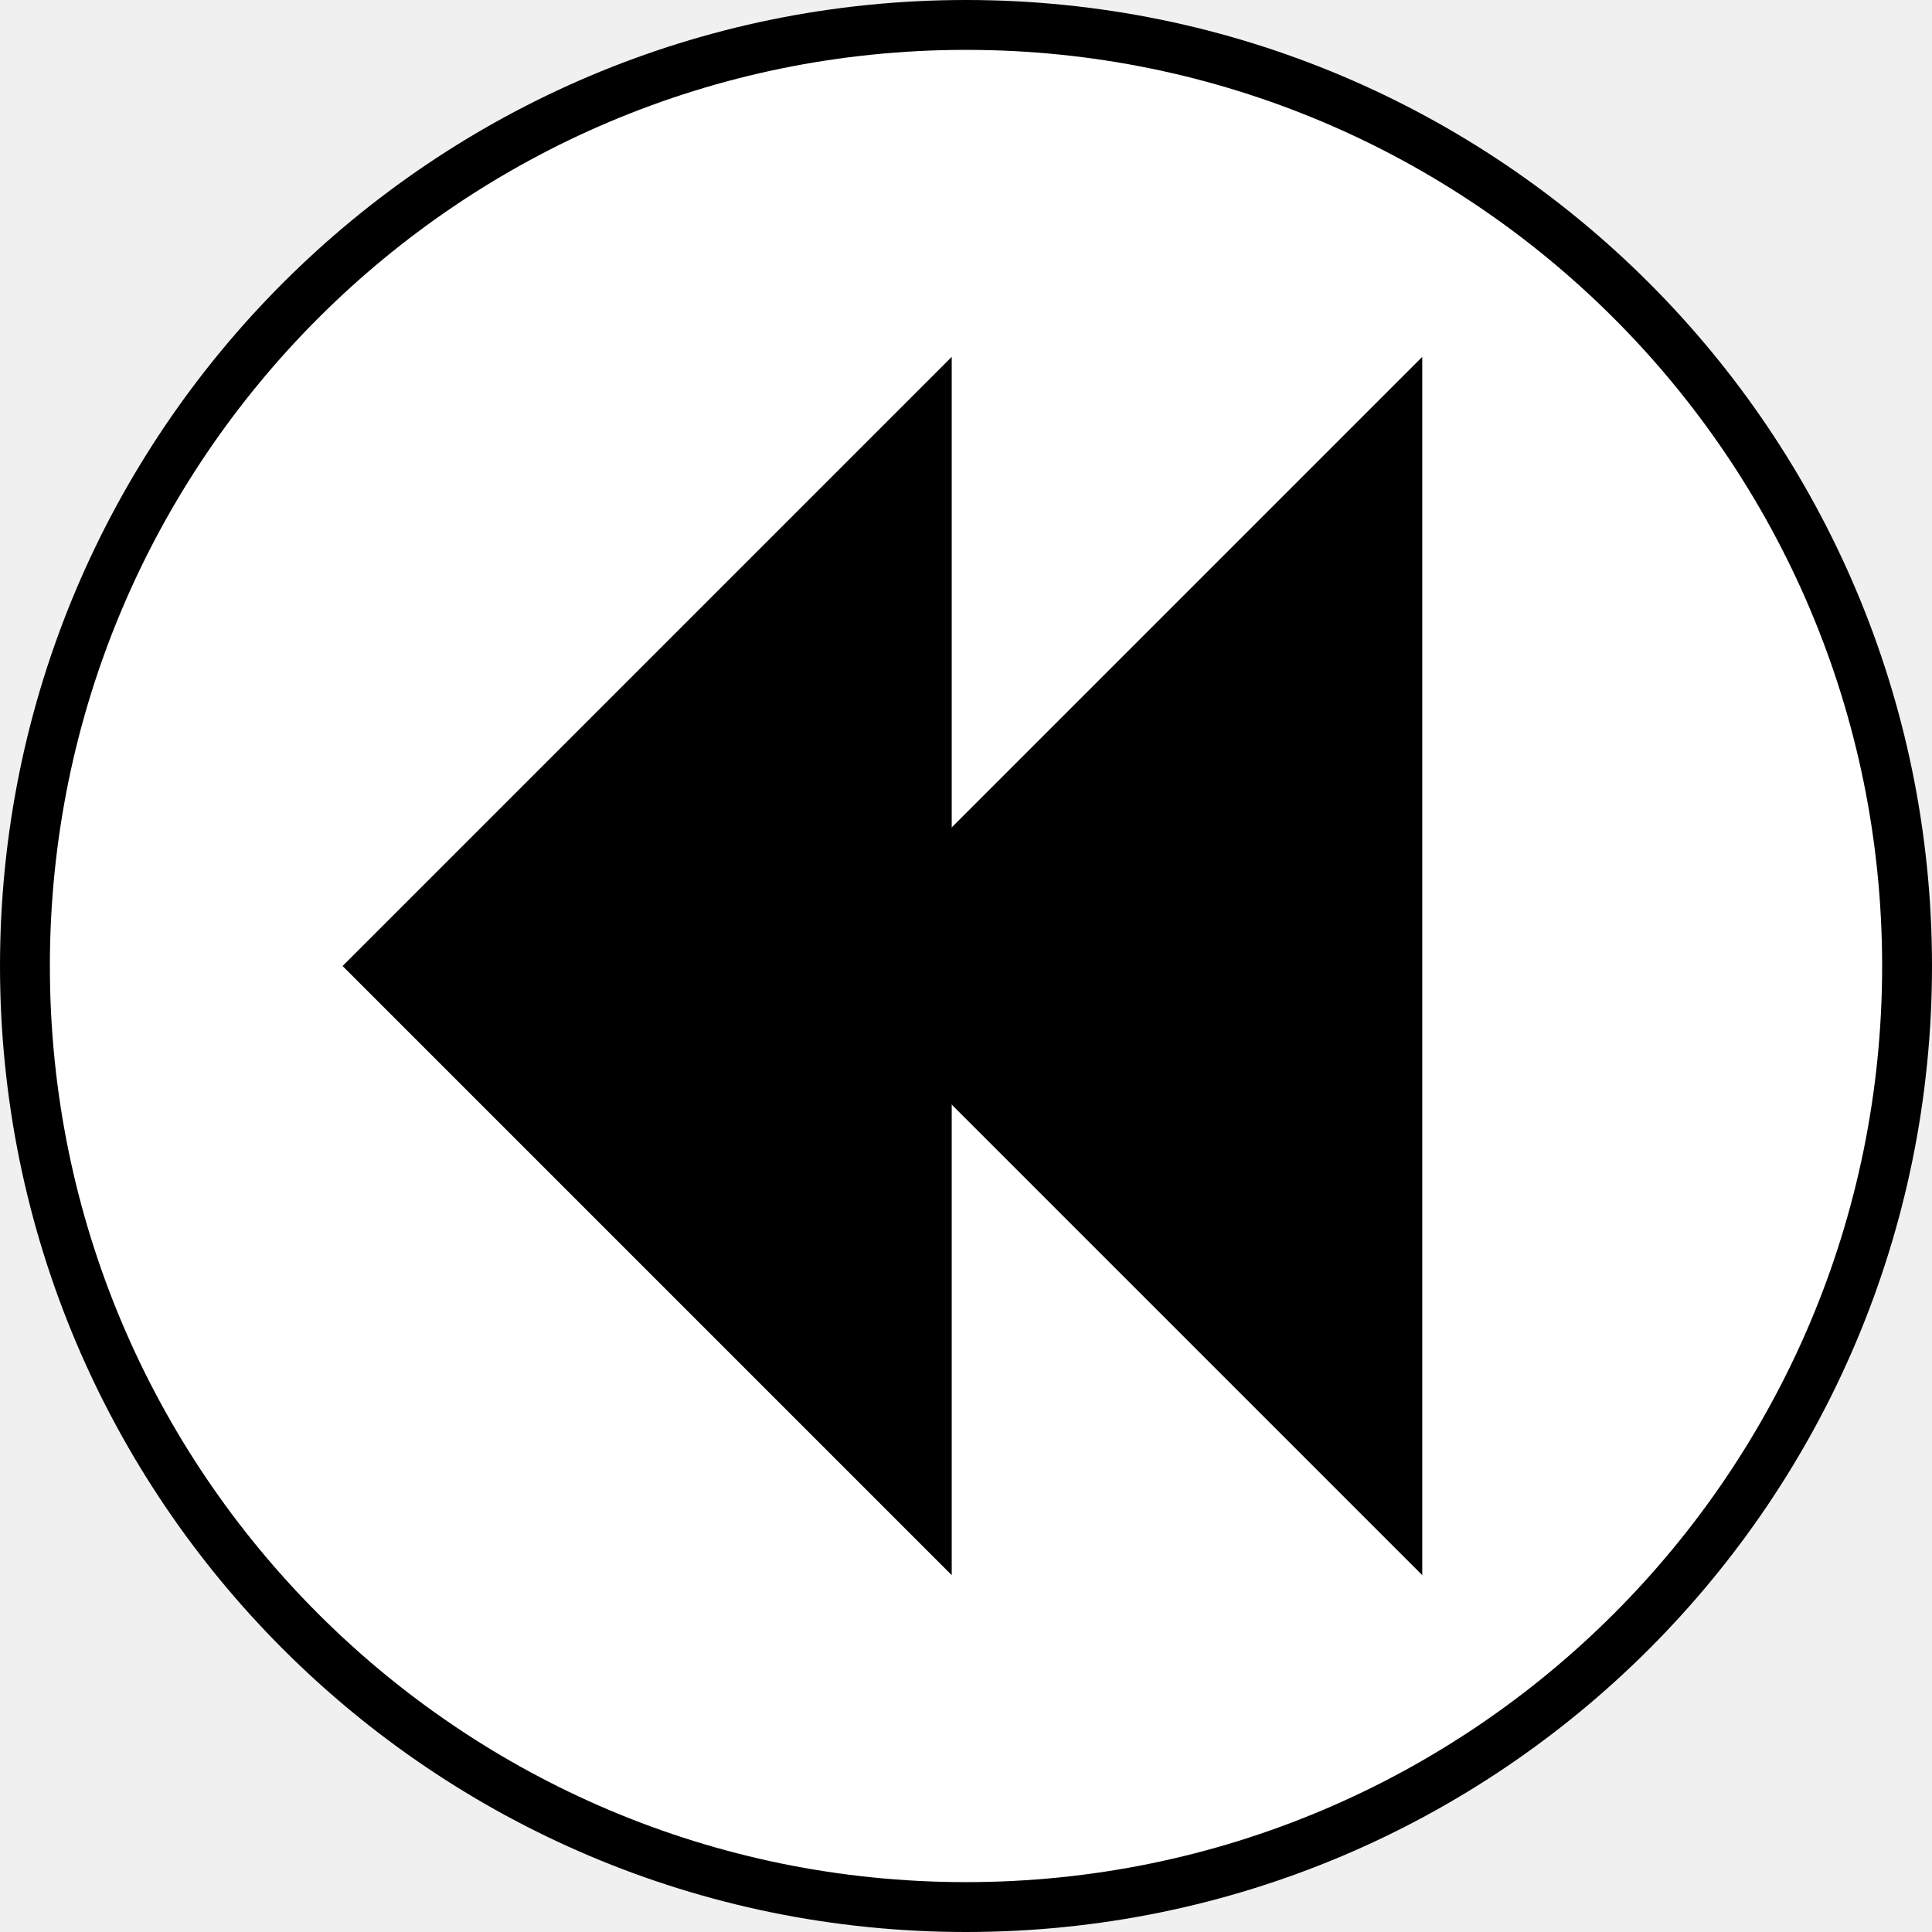
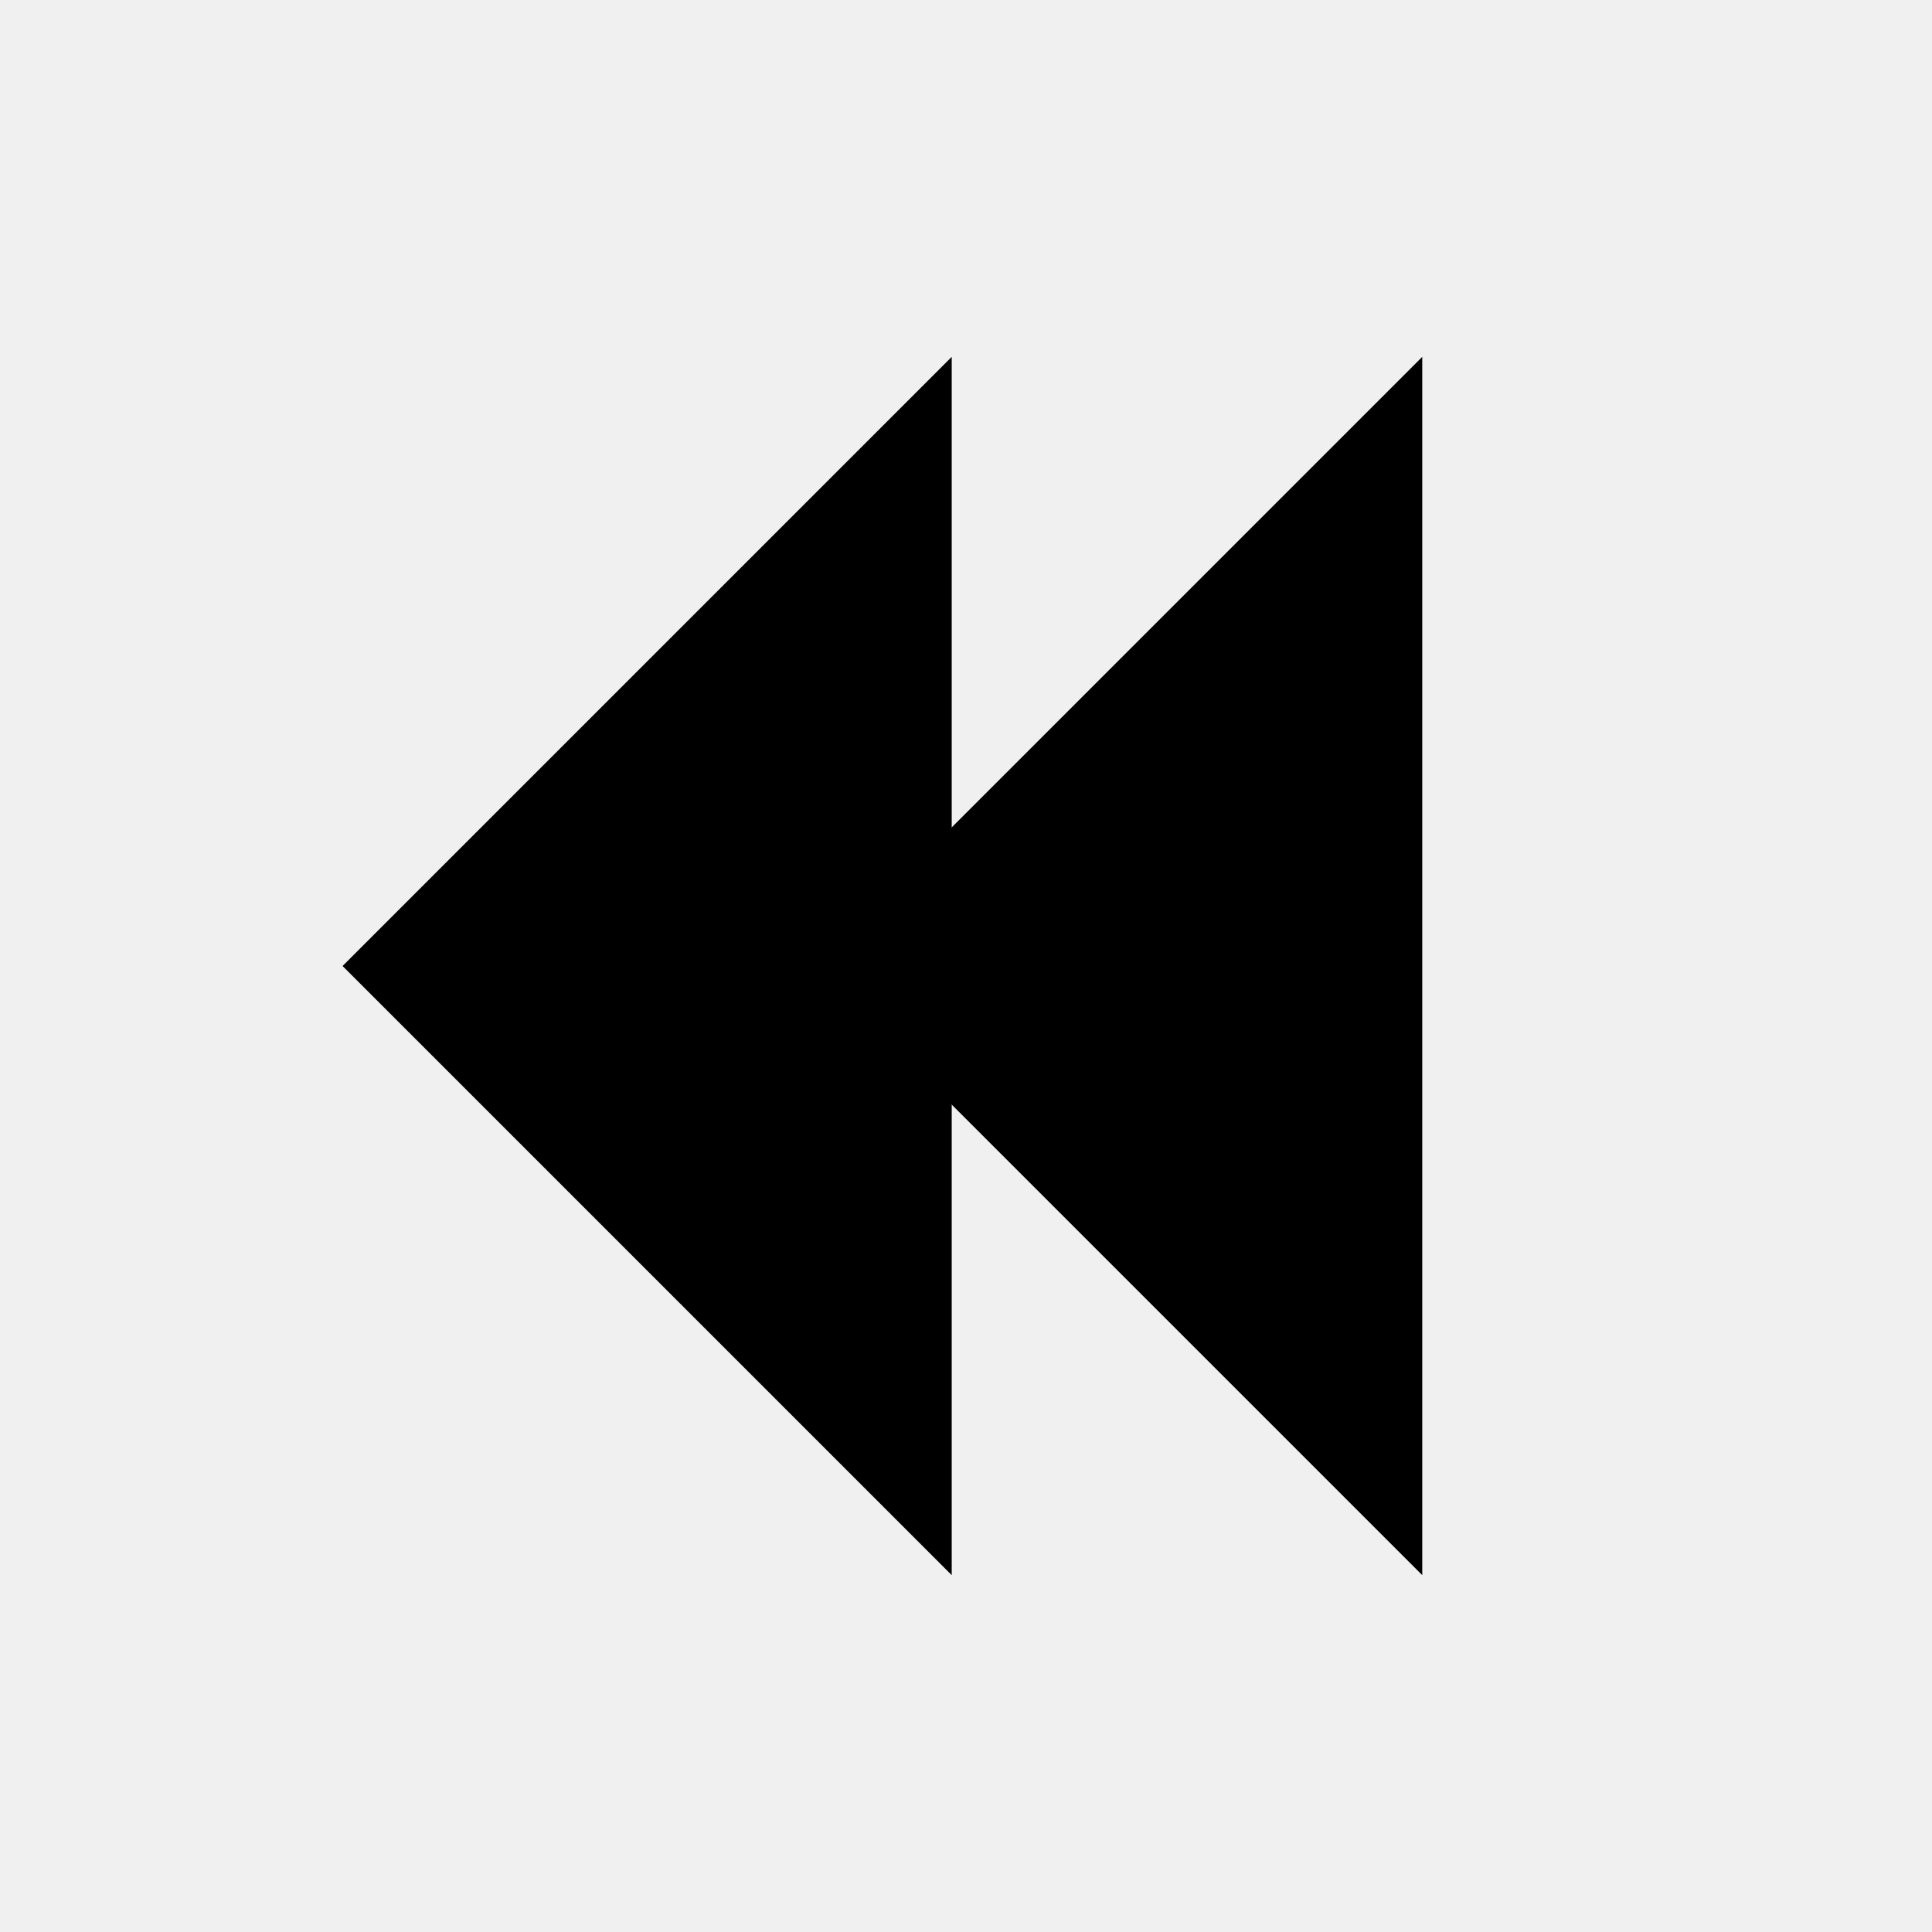
<svg xmlns="http://www.w3.org/2000/svg" width="130.365mm" height="130.365mm" viewBox="0 0 130.365 130.365" version="1.1" id="svg8">
  <defs id="defs2" />
  <g id="layer1" transform="translate(-16.83834,-83.3175)">
-     <circle style="fill:#ffffff;fill-opacity:1;stroke:#000000;stroke-width:3.365;stroke-miterlimit:4;stroke-dasharray:none;stroke-opacity:1" id="path4528" cx="-82.021" cy="148.5" r="63.5" transform="scale(-1,1)" />
    <path style="fill:#000000;fill-opacity:1;stroke:#000000;stroke-width:3.365;stroke-linecap:butt;stroke-linejoin:miter;stroke-miterlimit:4;stroke-dasharray:none;stroke-opacity:1" d="M 111.125,111.458 74.083,148.5 l 37.042,37.042 z" id="path4524" />
    <path id="path4526" d="M 79.375,111.458 42.333,148.5 79.375,185.542 Z" style="fill:#000000;fill-opacity:1;stroke:#000000;stroke-width:3.365;stroke-linecap:butt;stroke-linejoin:miter;stroke-miterlimit:4;stroke-dasharray:none;stroke-opacity:1" />
  </g>
</svg>
